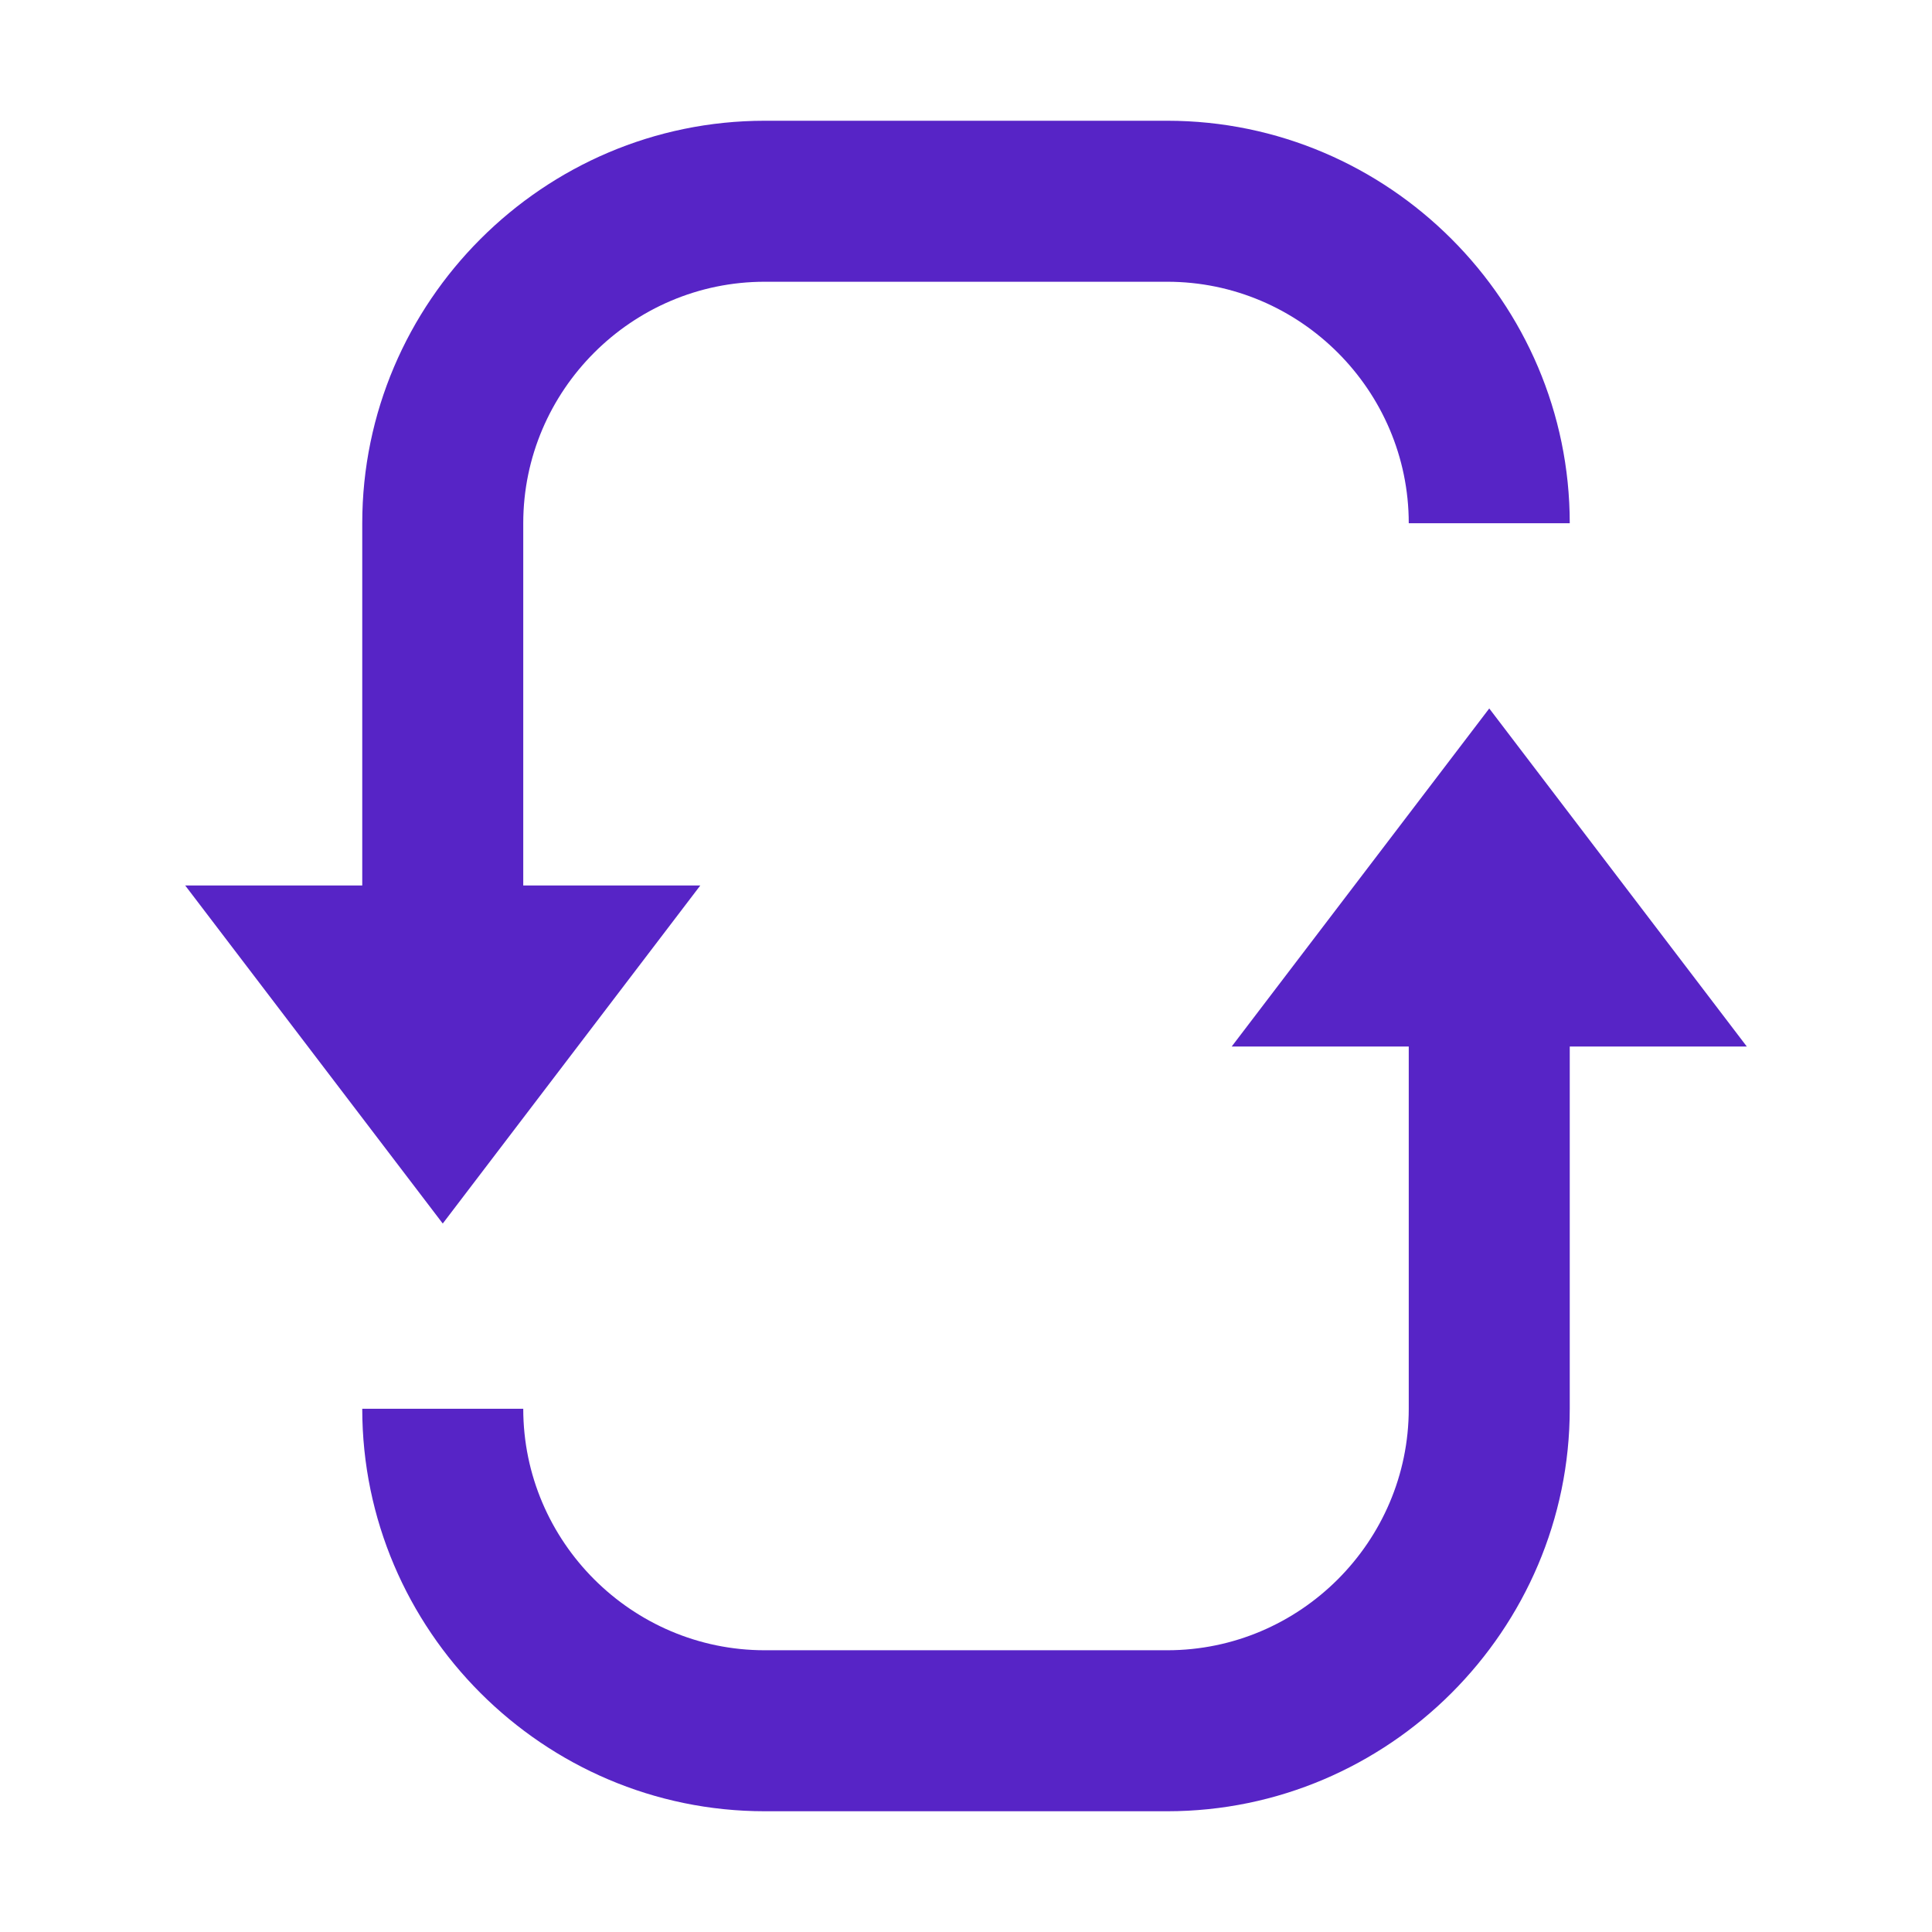
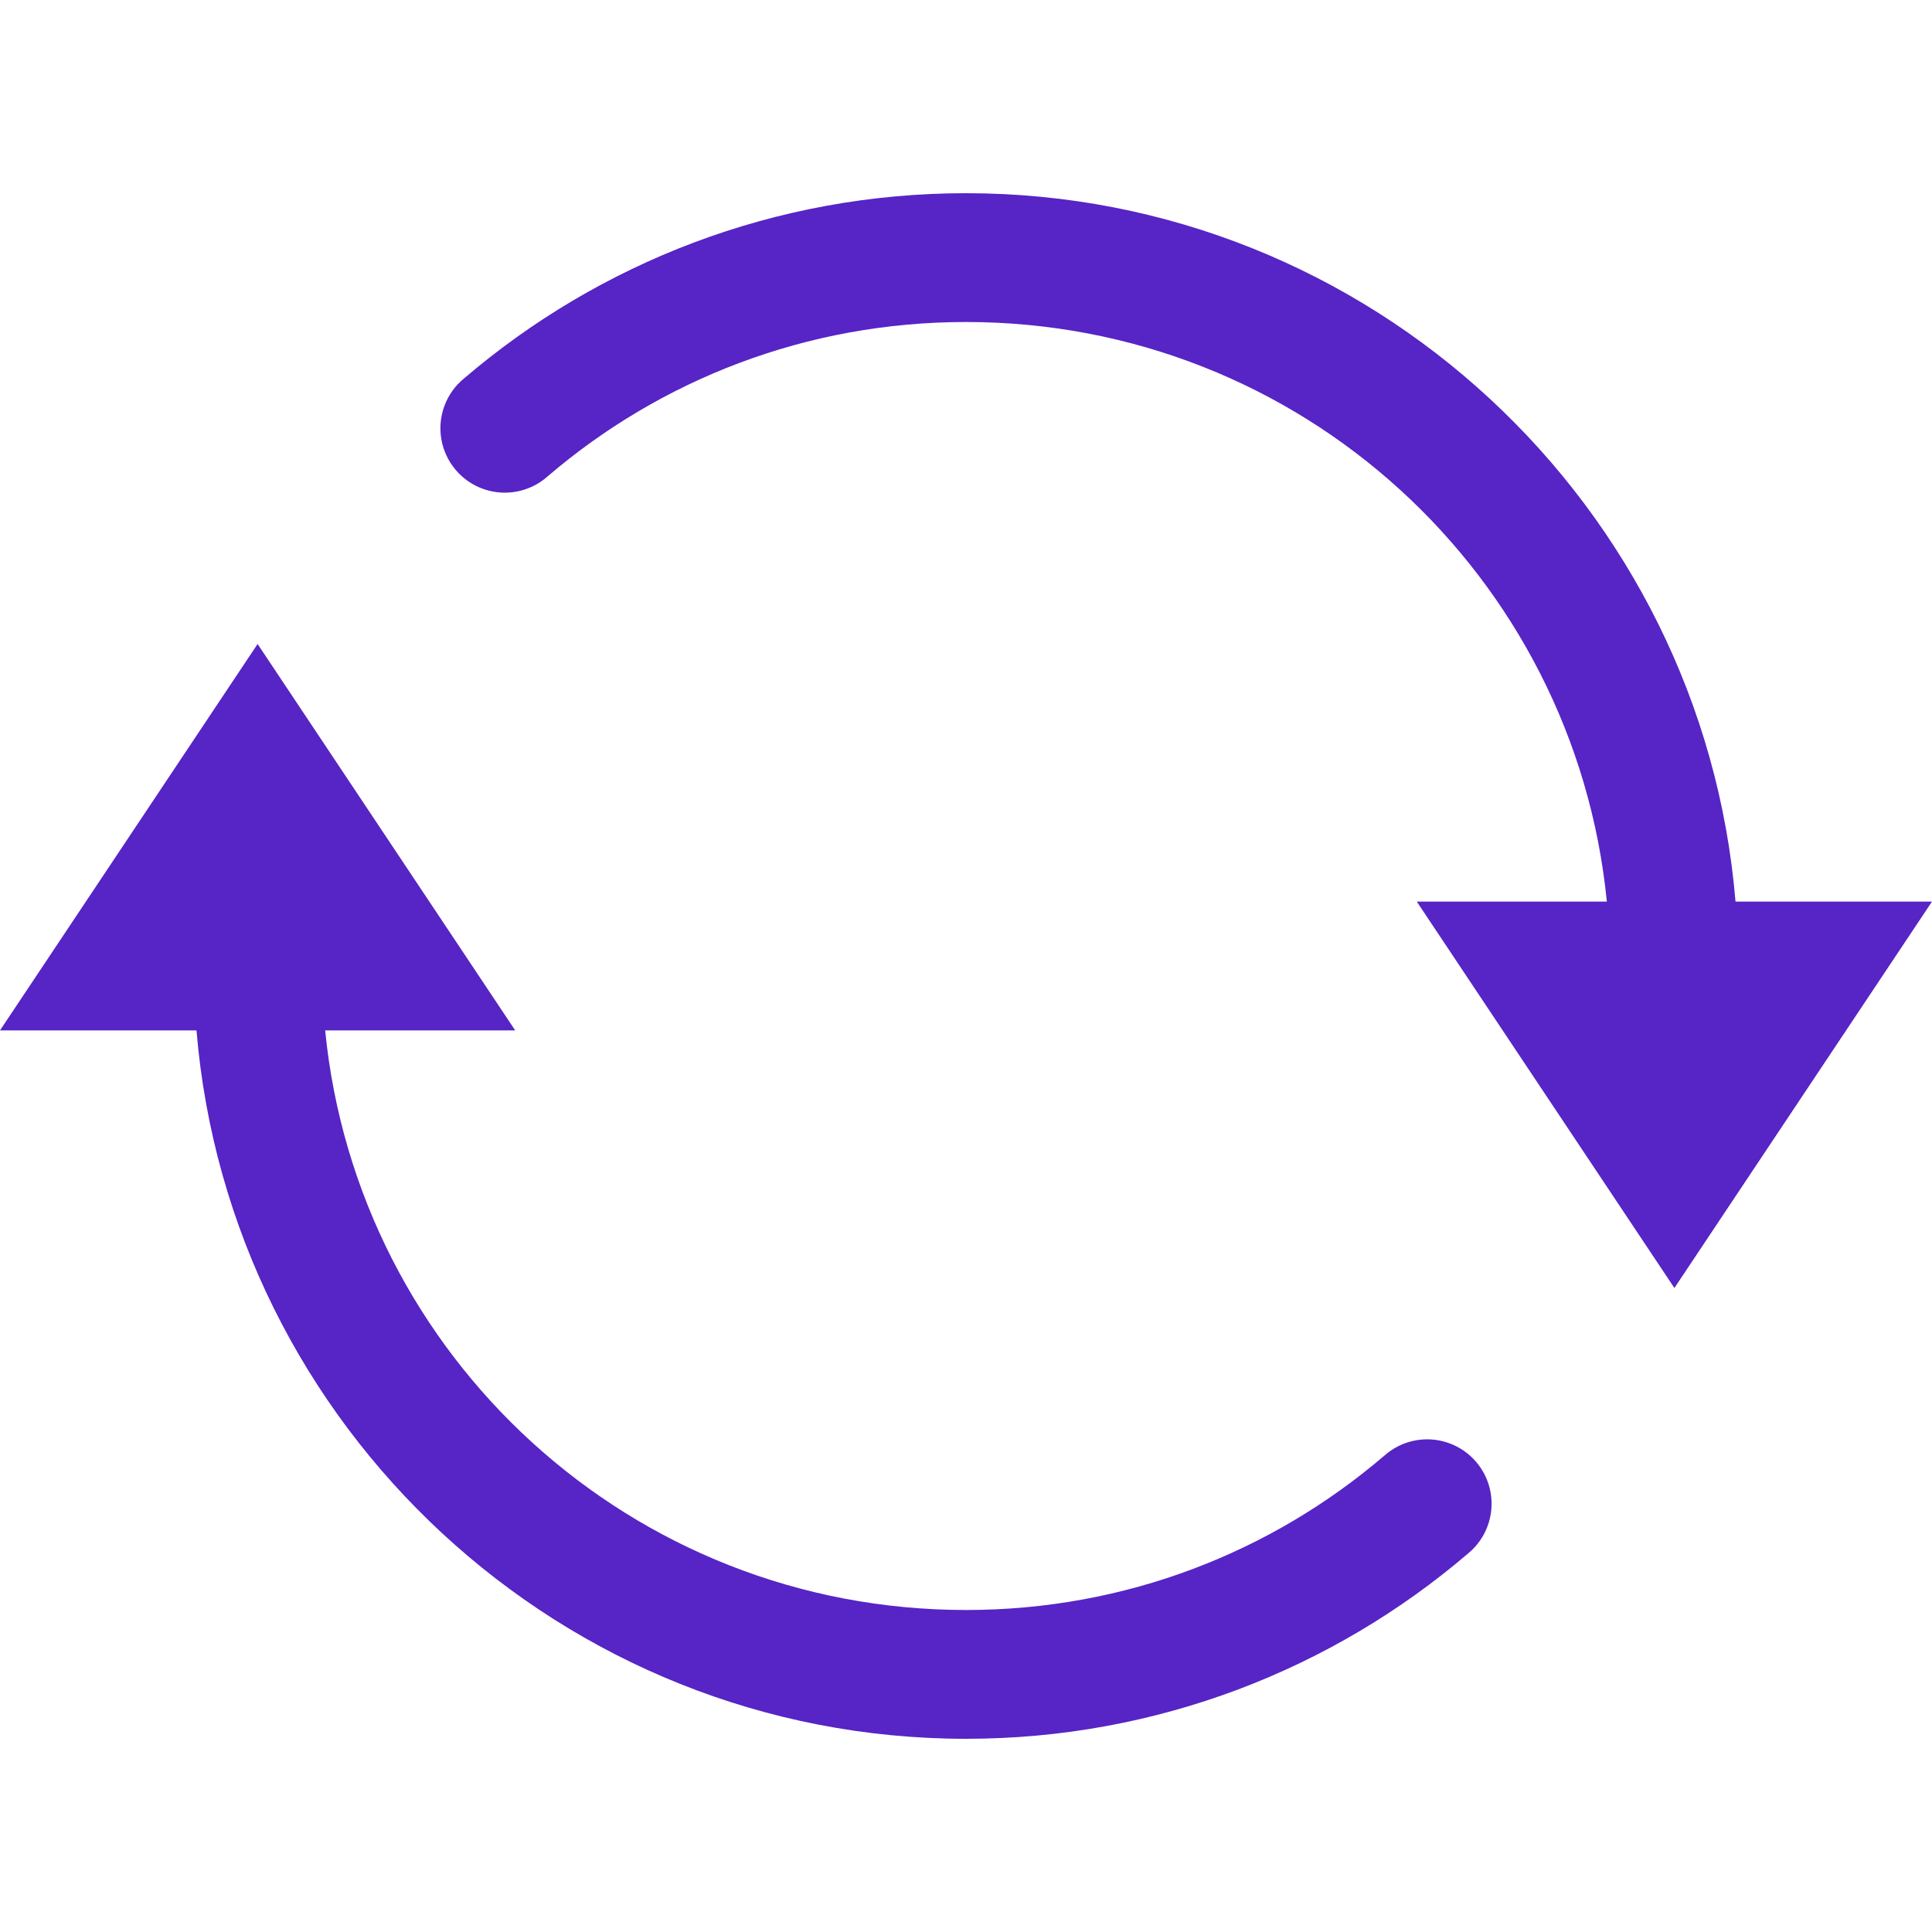
- <svg xmlns="http://www.w3.org/2000/svg" version="1.1" viewBox="0 0 192 192" width="96px" height="96px">
-   <g fill="none" fill-rule="nonzero" stroke="none" stroke-width="1" stroke-linecap="butt" stroke-linejoin="miter" stroke-miterlimit="10" stroke-dasharray="" stroke-dashoffset="0" font-family="none" font-weight="none" font-size="none" text-anchor="none" style="mix-blend-mode: normal">
-     <path d="M0,192v-192h192v192z" fill="none" />
-     <g fill="#5724c6">
-       <g id="surface1">
-         <path d="M52,52c0,-13.203 10.797,-24 24,-24h40c13.203,0 24,10.797 24,24h16c0,-22 -18,-40 -40,-40h-40c-22,0 -40,18 -40,40v44.797h16z" />
-         <path d="M18.406,88l25.594,33.594l25.594,-33.594z" />
-         <path d="M140,140c0,13.203 -10.797,24 -24,24h-40c-13.203,0 -24,-10.797 -24,-24h-16c0,22 18,40 40,40h40c22,0 40,-18 40,-40v-48h-16z" />
-         <path d="M122.406,104l25.594,-33.594l25.594,33.594z" />
-       </g>
-     </g>
-   </g>
+ <svg xmlns="http://www.w3.org/2000/svg" fill="#5724C6" viewBox="0 0 30 30" width="30px" height="30px">
+   <path d="M 15 3 C 12.031 3 9.303 4.083 7.207 5.875 A 1 1 0 1 0 8.506 7.395 C 10.254 5.9 12.517 5 15 5 C 20.197 5 24.451 8.938 24.951 14 L 22 14 L 26 20 L 30 14 L 26.949 14 C 26.438 7.852 21.278 3 15 3 z M 4 10 L 0 16 L 3.051 16 C 3.562 22.148 8.722 27 15 27 C 17.969 27 20.697 25.917 22.793 24.125 A 1 1 0 1 0 21.494 22.605 C 19.746 24.1 17.483 25 15 25 C 9.803 25 5.549 21.062 5.049 16 L 8 16 L 4 10 z" />
</svg>
